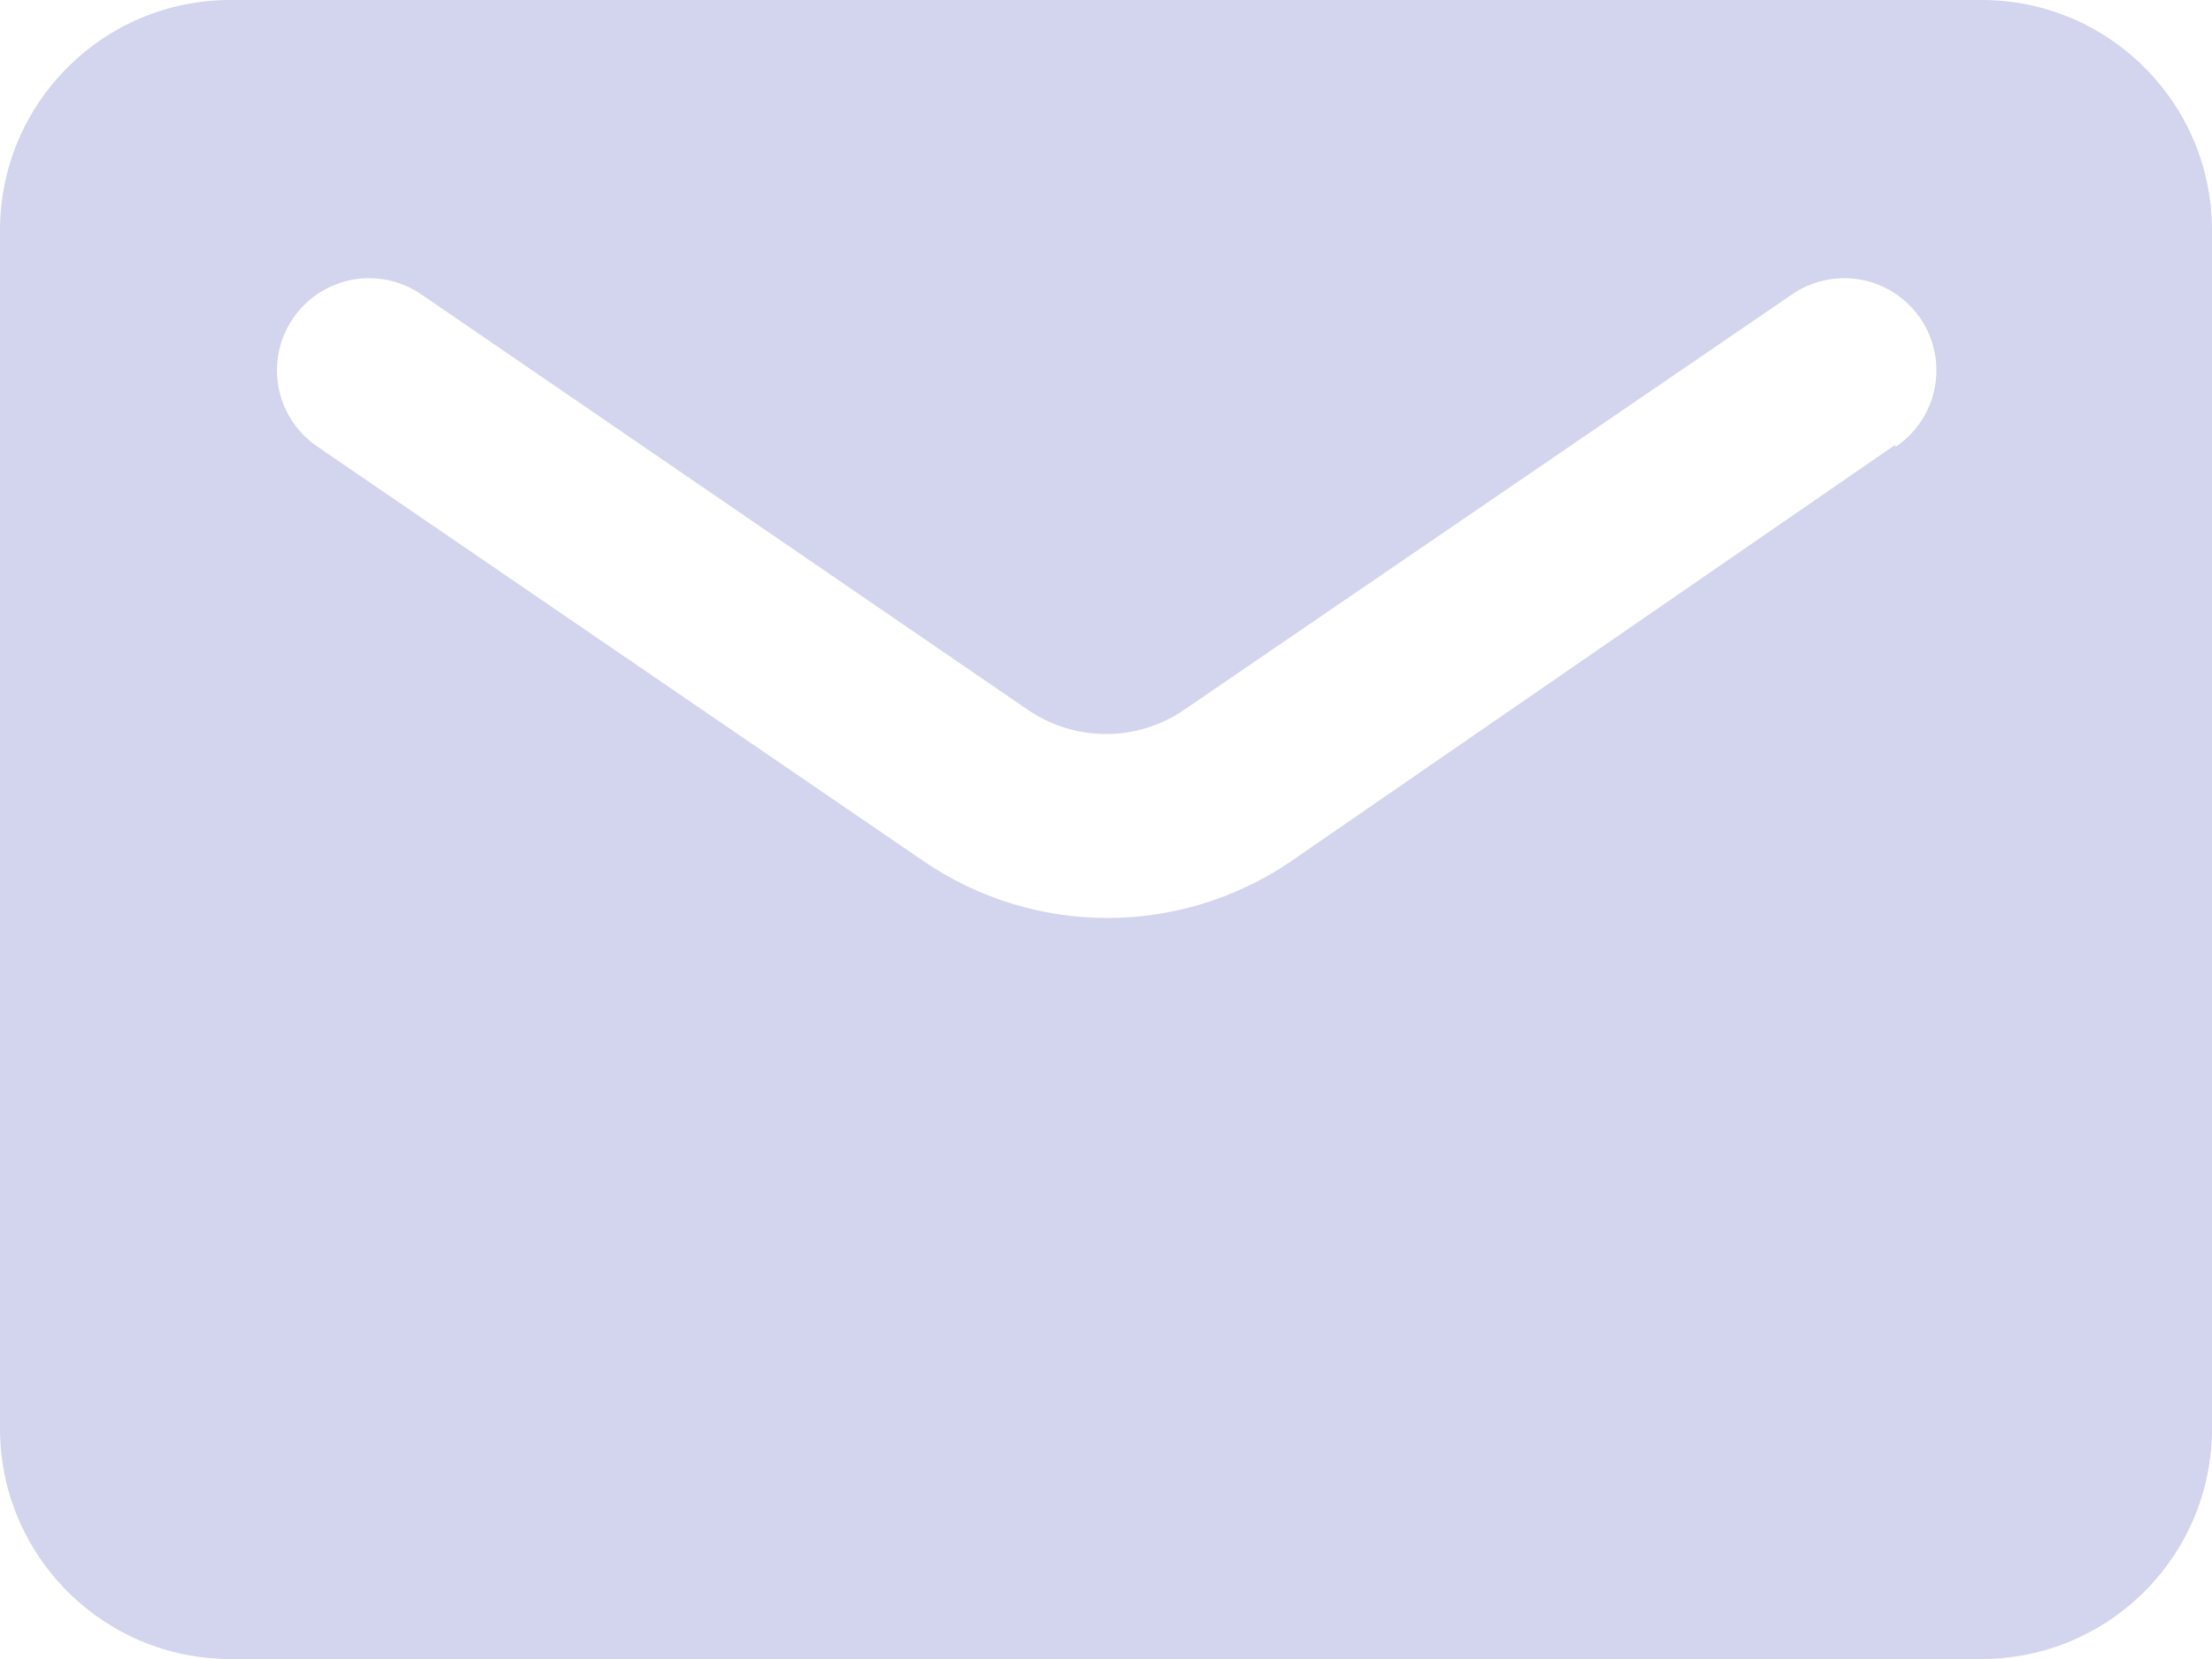
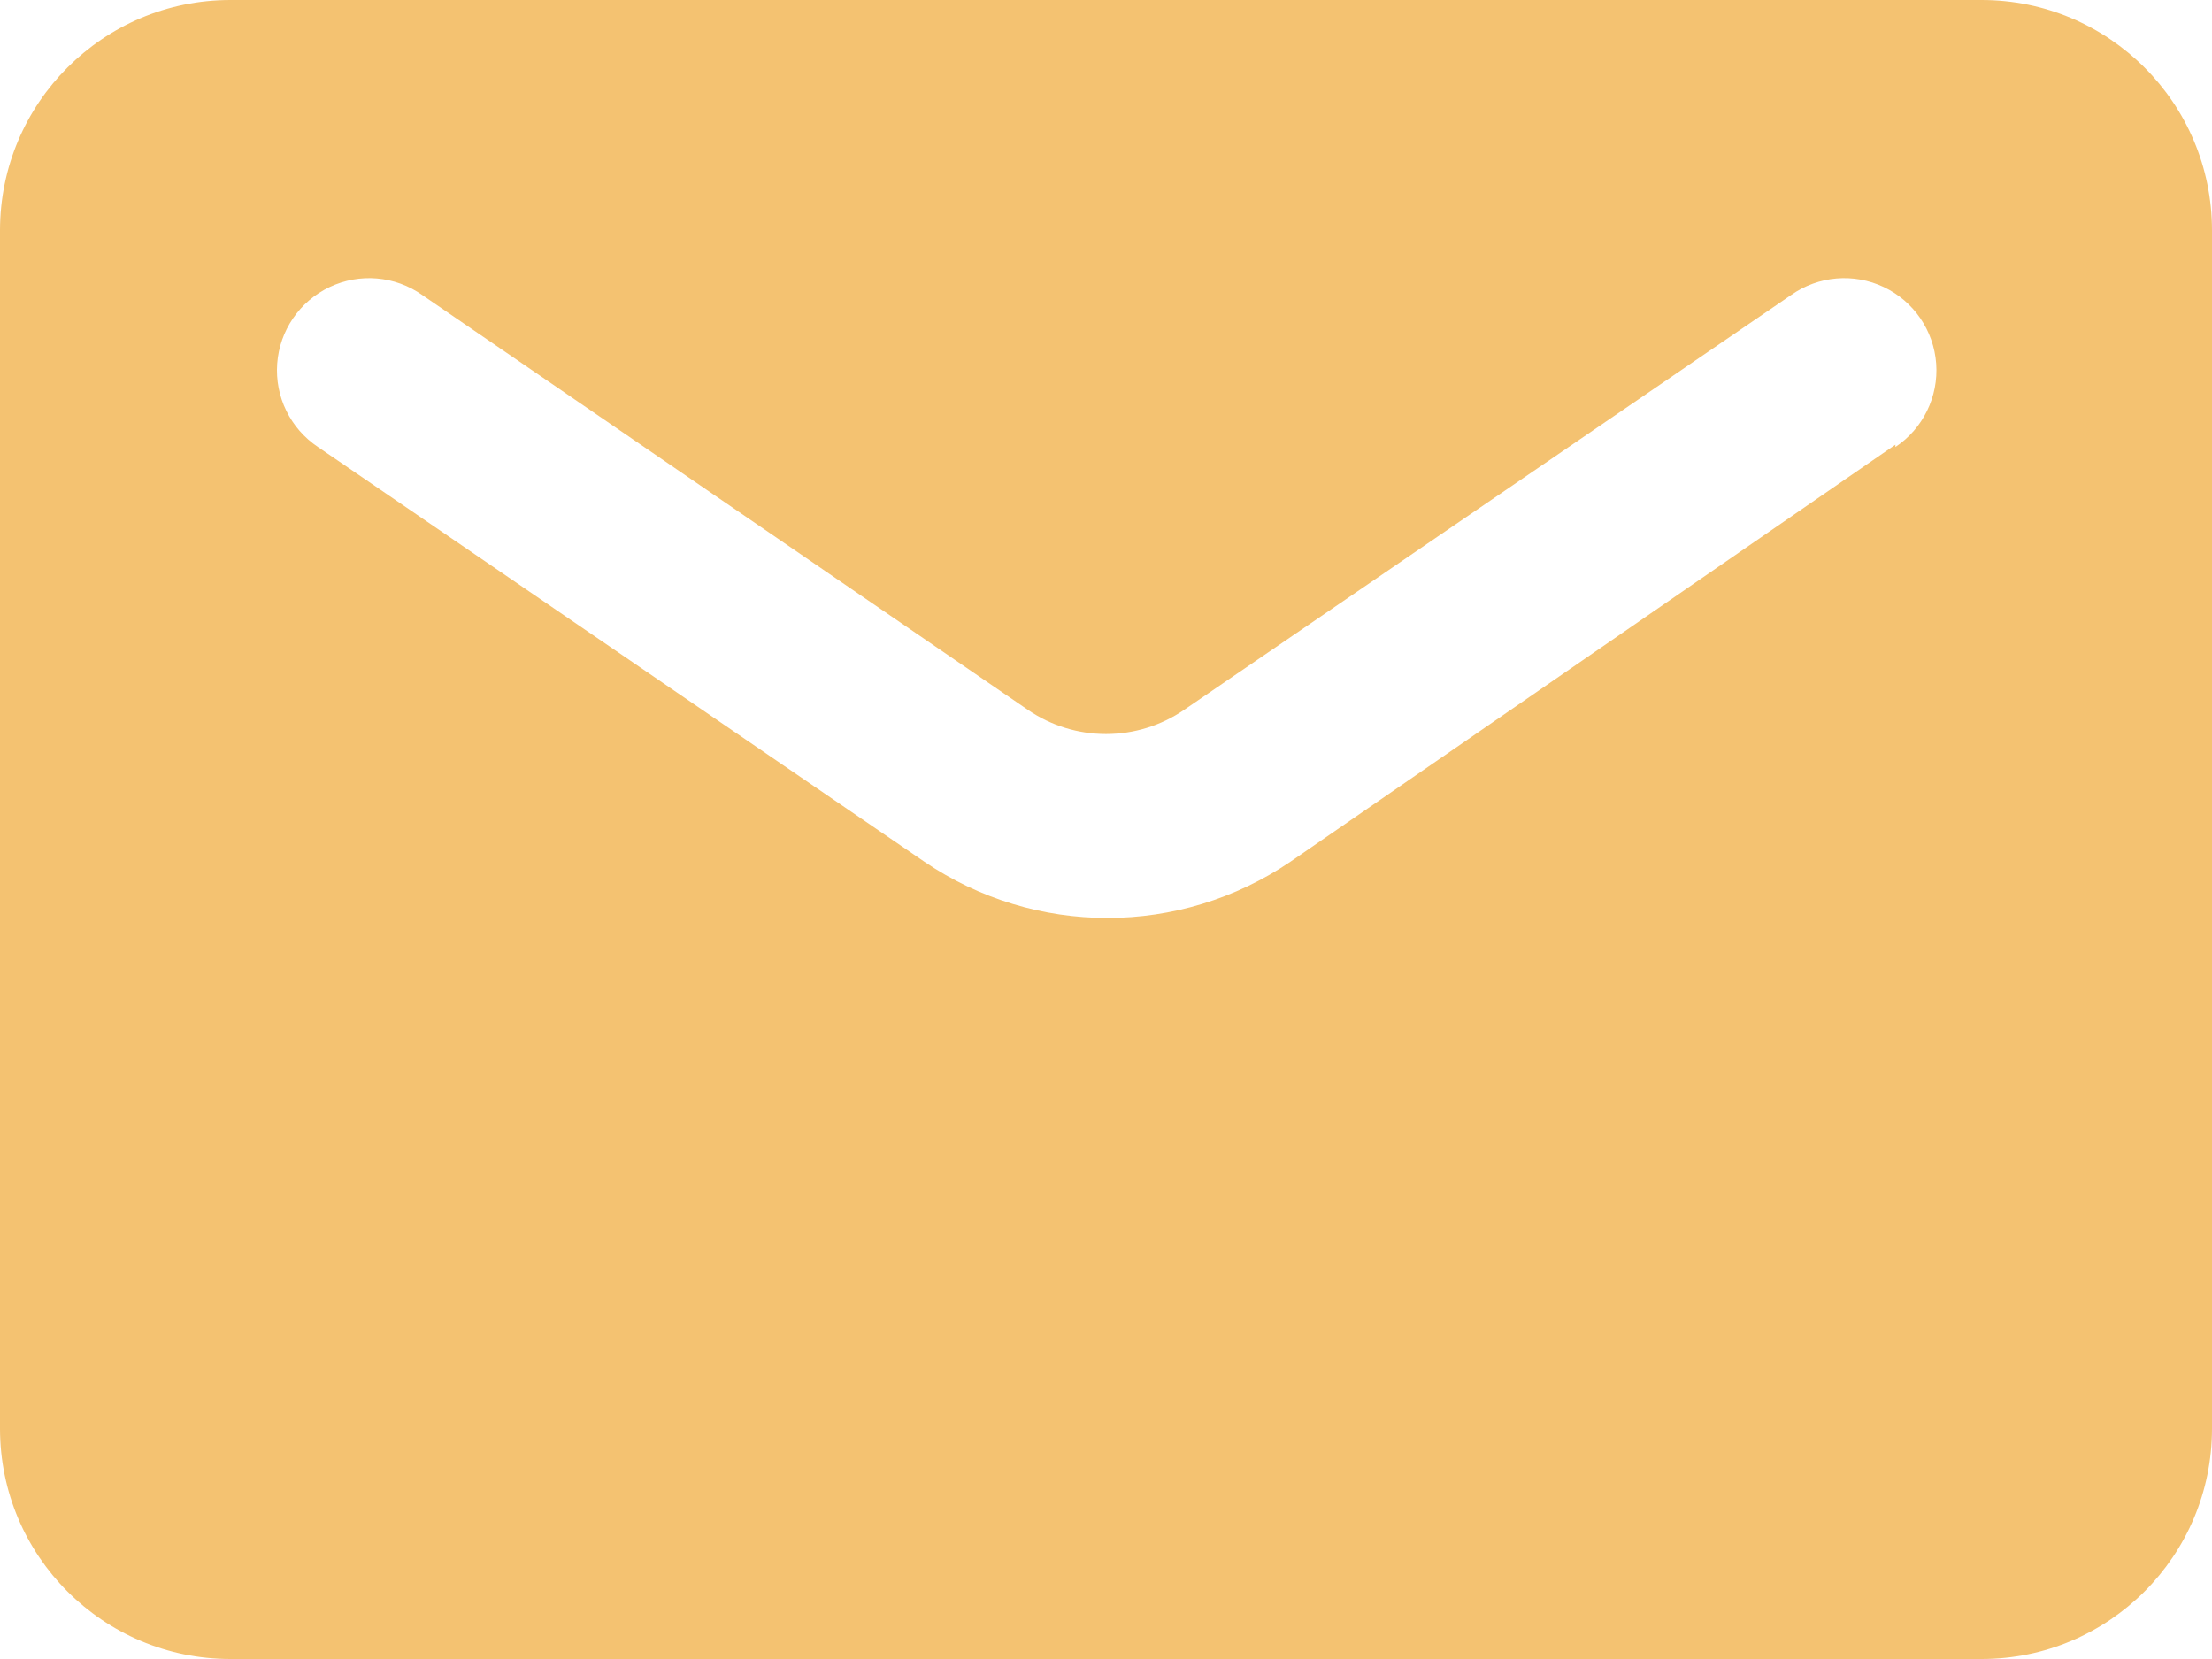
<svg xmlns="http://www.w3.org/2000/svg" width="48" height="36" viewBox="0 0 48 36">
  <defs>
    <style>
      .a {
-         fill: #d3d4ed;
+         fill: #F4C271;
      }
    </style>
  </defs>
  <path class="a" d="M43,0H5A5,5,0,0,0,0,5V31a5,5,0,0,0,5,5H43a5,5,0,0,0,5-5V5A5,5,0,0,0,43,0ZM41.13,9.65,28,18.7a7.07,7.07,0,0,1-7.94,0l-13.16-9a2,2,0,1,1,2.26-3.3L22.3,15.4a3,3,0,0,0,3.4,0l13.17-9a2,2,0,1,1,2.26,3.3Z" />
</svg>
